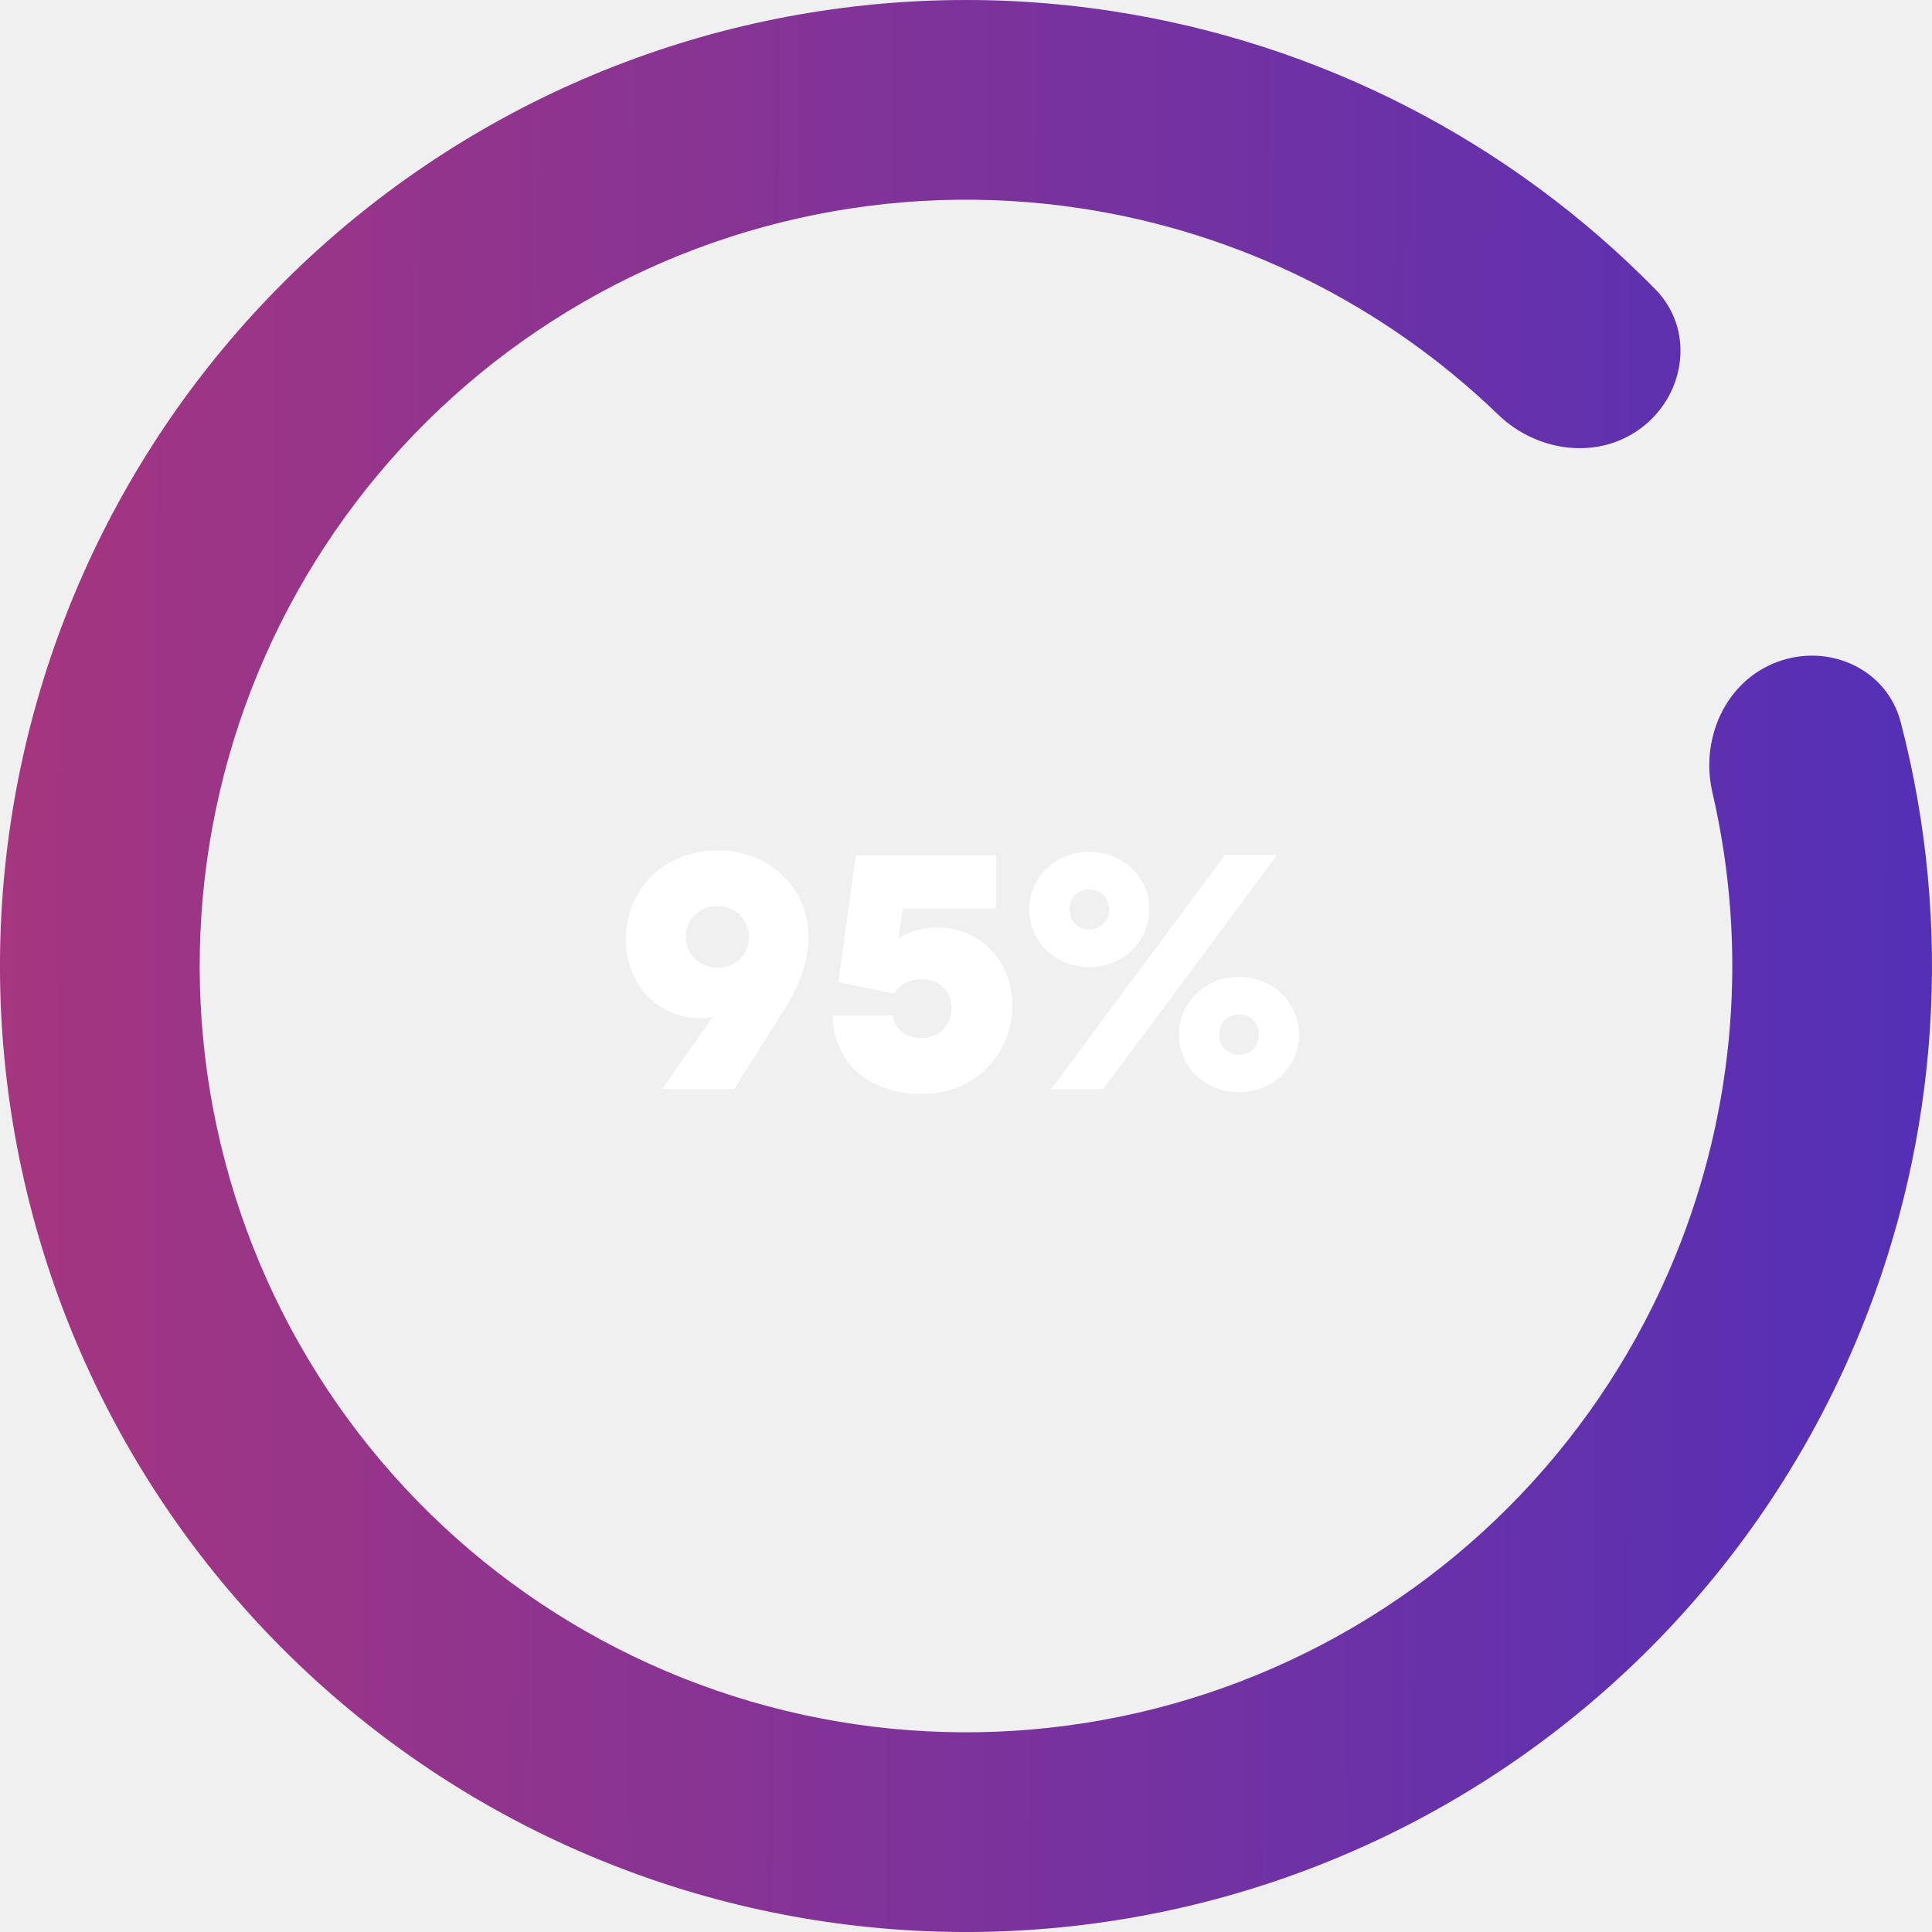
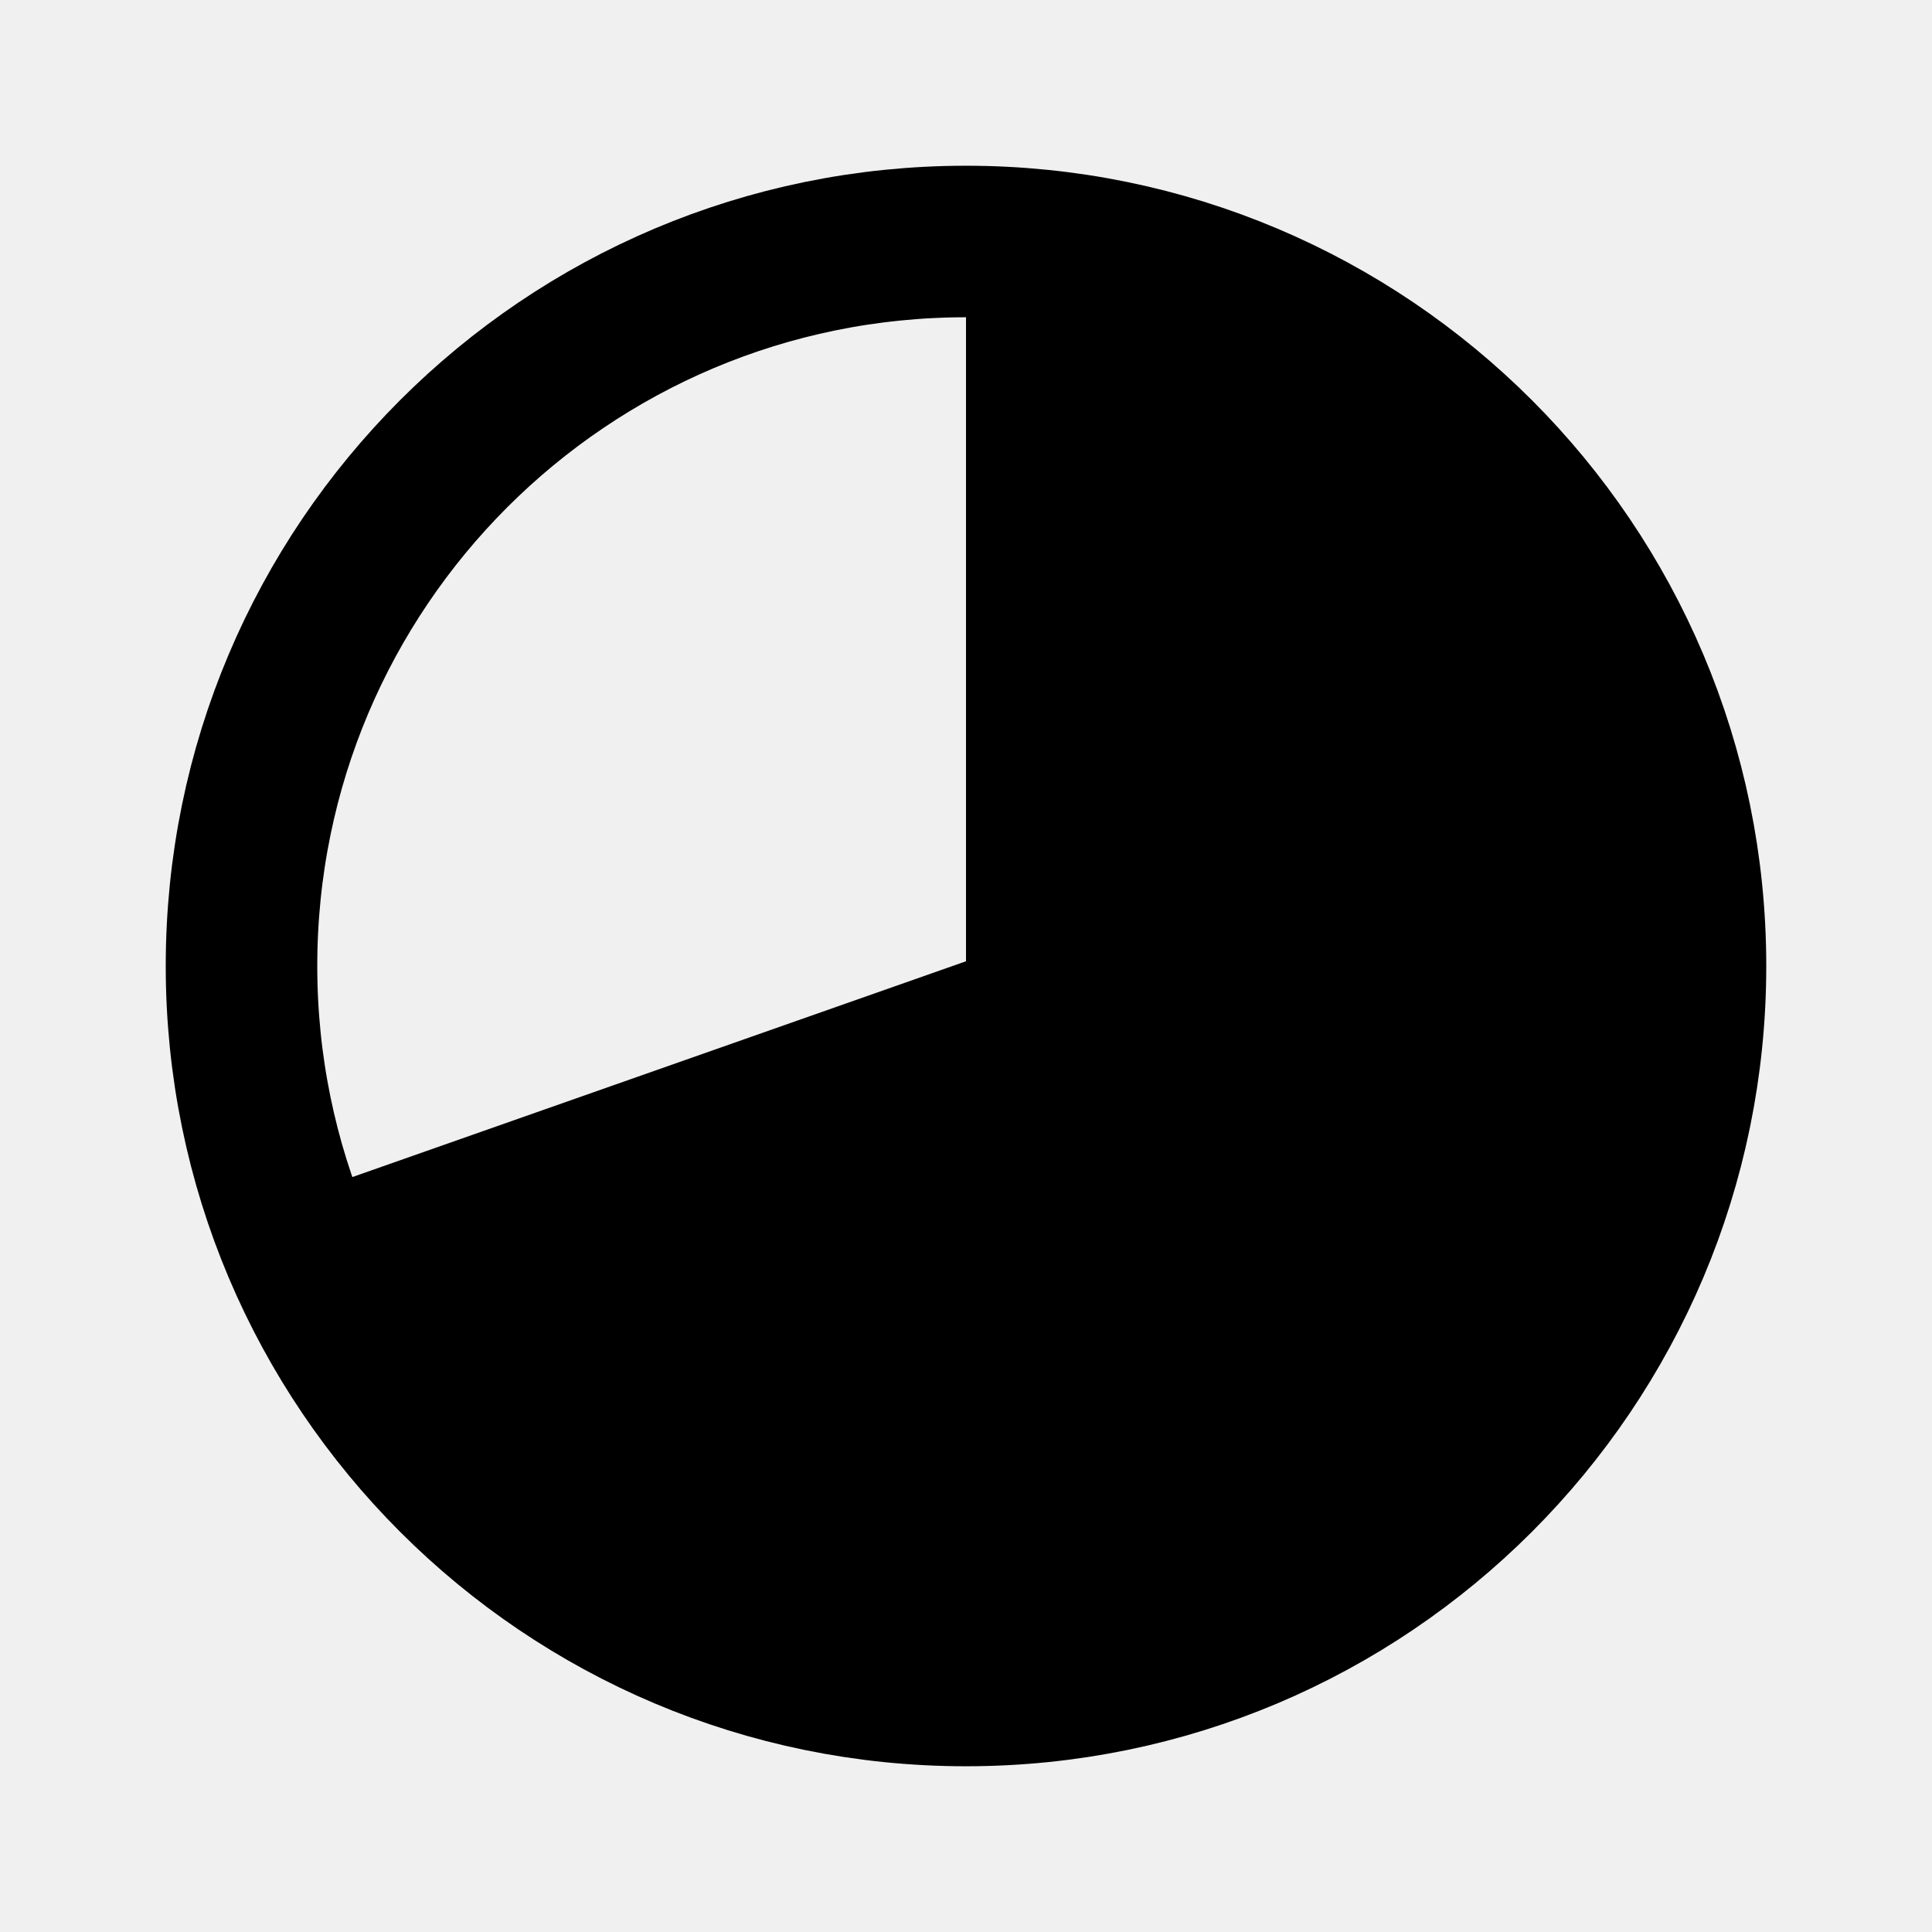
- <svg xmlns="http://www.w3.org/2000/svg" width="204" height="204" viewBox="0 0 204 204" fill="none">
-   <path d="M187.639 69.902C193.092 67.859 199.226 70.614 200.696 76.248C206.238 97.486 204.802 120.051 196.436 140.546C186.737 164.31 168.435 183.543 145.182 194.409C121.928 205.275 95.433 206.975 70.982 199.169C46.531 191.364 25.921 174.628 13.264 152.299C0.607 129.97 -3.166 103.69 2.696 78.702C8.559 53.713 23.627 31.854 44.894 17.484C66.161 3.114 92.064 -2.709 117.435 1.175C139.317 4.524 159.415 14.883 174.791 30.547C178.869 34.702 178.083 41.38 173.529 45.009C168.975 48.637 162.385 47.827 158.195 43.783C146.212 32.215 130.877 24.564 114.244 22.018C94.118 18.937 73.57 23.557 56.699 34.956C39.829 46.355 27.876 63.696 23.225 83.518C18.574 103.34 21.568 124.188 31.608 141.901C41.649 159.614 57.998 172.89 77.394 179.082C96.791 185.274 117.809 183.925 136.255 175.305C154.701 166.686 169.219 151.429 176.914 132.578C183.273 116.999 184.584 99.912 180.815 83.688C179.497 78.016 182.187 71.946 187.639 69.902Z" fill="url(#paint0_linear_16_339)" />
-   <path d="M66.08 99.16C66.08 103.804 69.32 107.512 74.036 107.512C74.648 107.512 75.08 107.44 75.332 107.296L69.896 115H77.528L83.072 106.18C84.476 103.912 85.376 101.32 85.376 98.98C85.376 93.724 81.308 89.8 75.728 89.8C70.256 89.8 66.08 93.76 66.08 99.16ZM72.416 98.908C72.416 97.072 73.892 95.668 75.764 95.668C77.636 95.668 79.076 97.108 79.076 98.944C79.076 100.78 77.636 102.184 75.764 102.184C73.892 102.184 72.416 100.744 72.416 98.908ZM94.397 104.92C94.937 104.056 95.981 103.372 97.313 103.372C99.149 103.372 100.481 104.668 100.481 106.432C100.481 108.196 99.149 109.6 97.313 109.6C95.405 109.6 94.361 108.34 94.253 107.224H87.917C88.025 112.228 91.697 115.504 97.421 115.504C102.785 115.504 106.889 111.508 106.889 106.108C106.889 101.644 103.685 97.936 98.969 97.936C97.421 97.936 96.053 98.332 94.865 99.088L95.333 95.92H105.161V90.304H90.365L88.529 103.696L94.397 104.92ZM121.357 96.028C121.357 92.608 118.585 89.944 115.021 89.944C111.457 89.944 108.685 92.608 108.685 96.028C108.685 99.448 111.457 102.112 115.021 102.112C118.585 102.112 121.357 99.448 121.357 96.028ZM117.109 96.028C117.109 97.288 116.209 98.152 115.021 98.152C113.833 98.152 112.933 97.288 112.933 96.028C112.933 94.768 113.833 93.904 115.021 93.904C116.209 93.904 117.109 94.768 117.109 96.028ZM134.857 90.268H129.349L110.989 115H116.497L134.857 90.268ZM124.489 109.24C124.489 112.66 127.261 115.324 130.825 115.324C134.389 115.324 137.161 112.66 137.161 109.24C137.161 105.82 134.389 103.156 130.825 103.156C127.261 103.156 124.489 105.82 124.489 109.24ZM128.737 109.24C128.737 107.98 129.637 107.116 130.825 107.116C132.013 107.116 132.913 107.98 132.913 109.24C132.913 110.5 132.013 111.364 130.825 111.364C129.637 111.364 128.737 110.5 128.737 109.24Z" fill="white" />
-   <defs>
-     <linearGradient id="paint0_linear_16_339" x1="-12.435" y1="91.215" x2="228.124" y2="92.098" gradientUnits="userSpaceOnUse">
-       <stop stop-color="#AA367C" />
-       <stop offset="1" stop-color="#4A2FBD" />
-     </linearGradient>
-   </defs>
+ <svg xmlns="http://www.w3.org/2000/svg" width="204" height="204" viewBox="0 0 204 204" fill="none" stroke="currentColor" stroke-width="16" stroke-linecap="round" stroke-linejoin="round" class="icon icon-tabler icons-tabler-outline icon-tabler-percentage-70">
+   <path stroke="none" d="M0 0h204v204H0z" fill="none" />
+   <path d="M102 25.5a76.5 76.5 0 1 1 -72.015 101.325l72.015 -25.325z" fill="currentColor" stroke="none" />
+   <path d="M25.5 102a76.5 76.5 0 1 0 153 0a76.5 76.5 0 0 0 -153 0" />
</svg>
